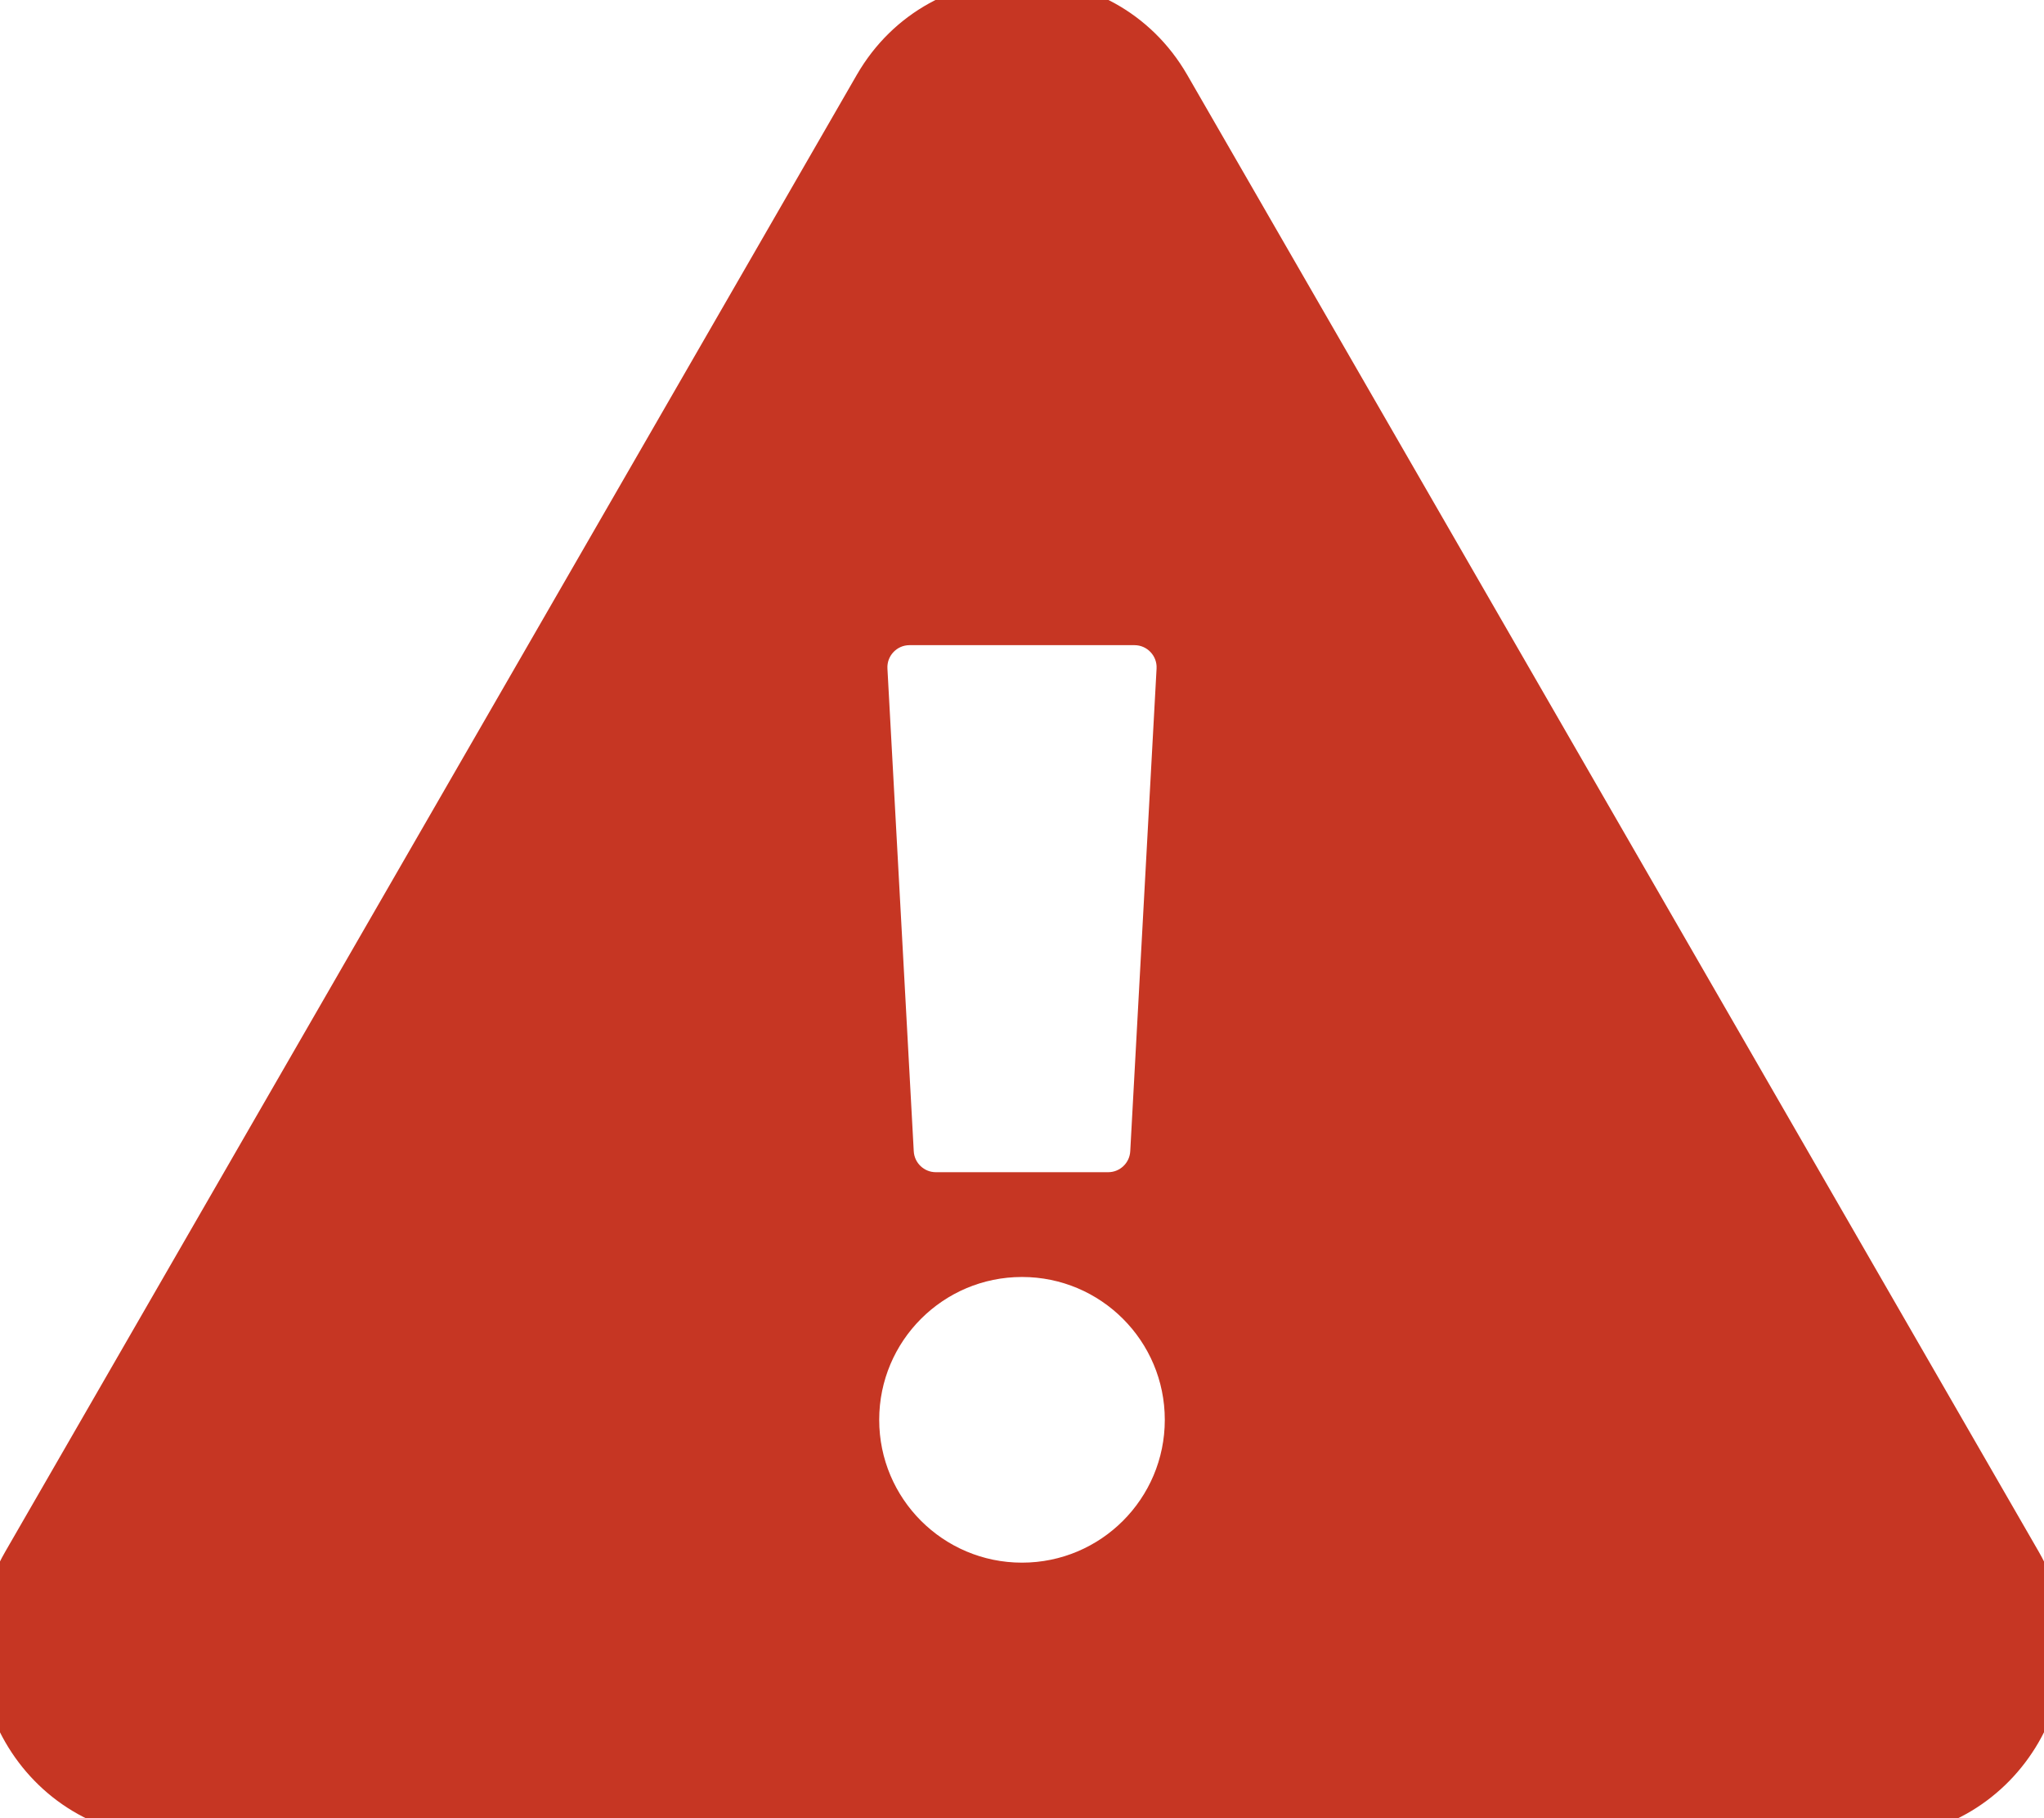
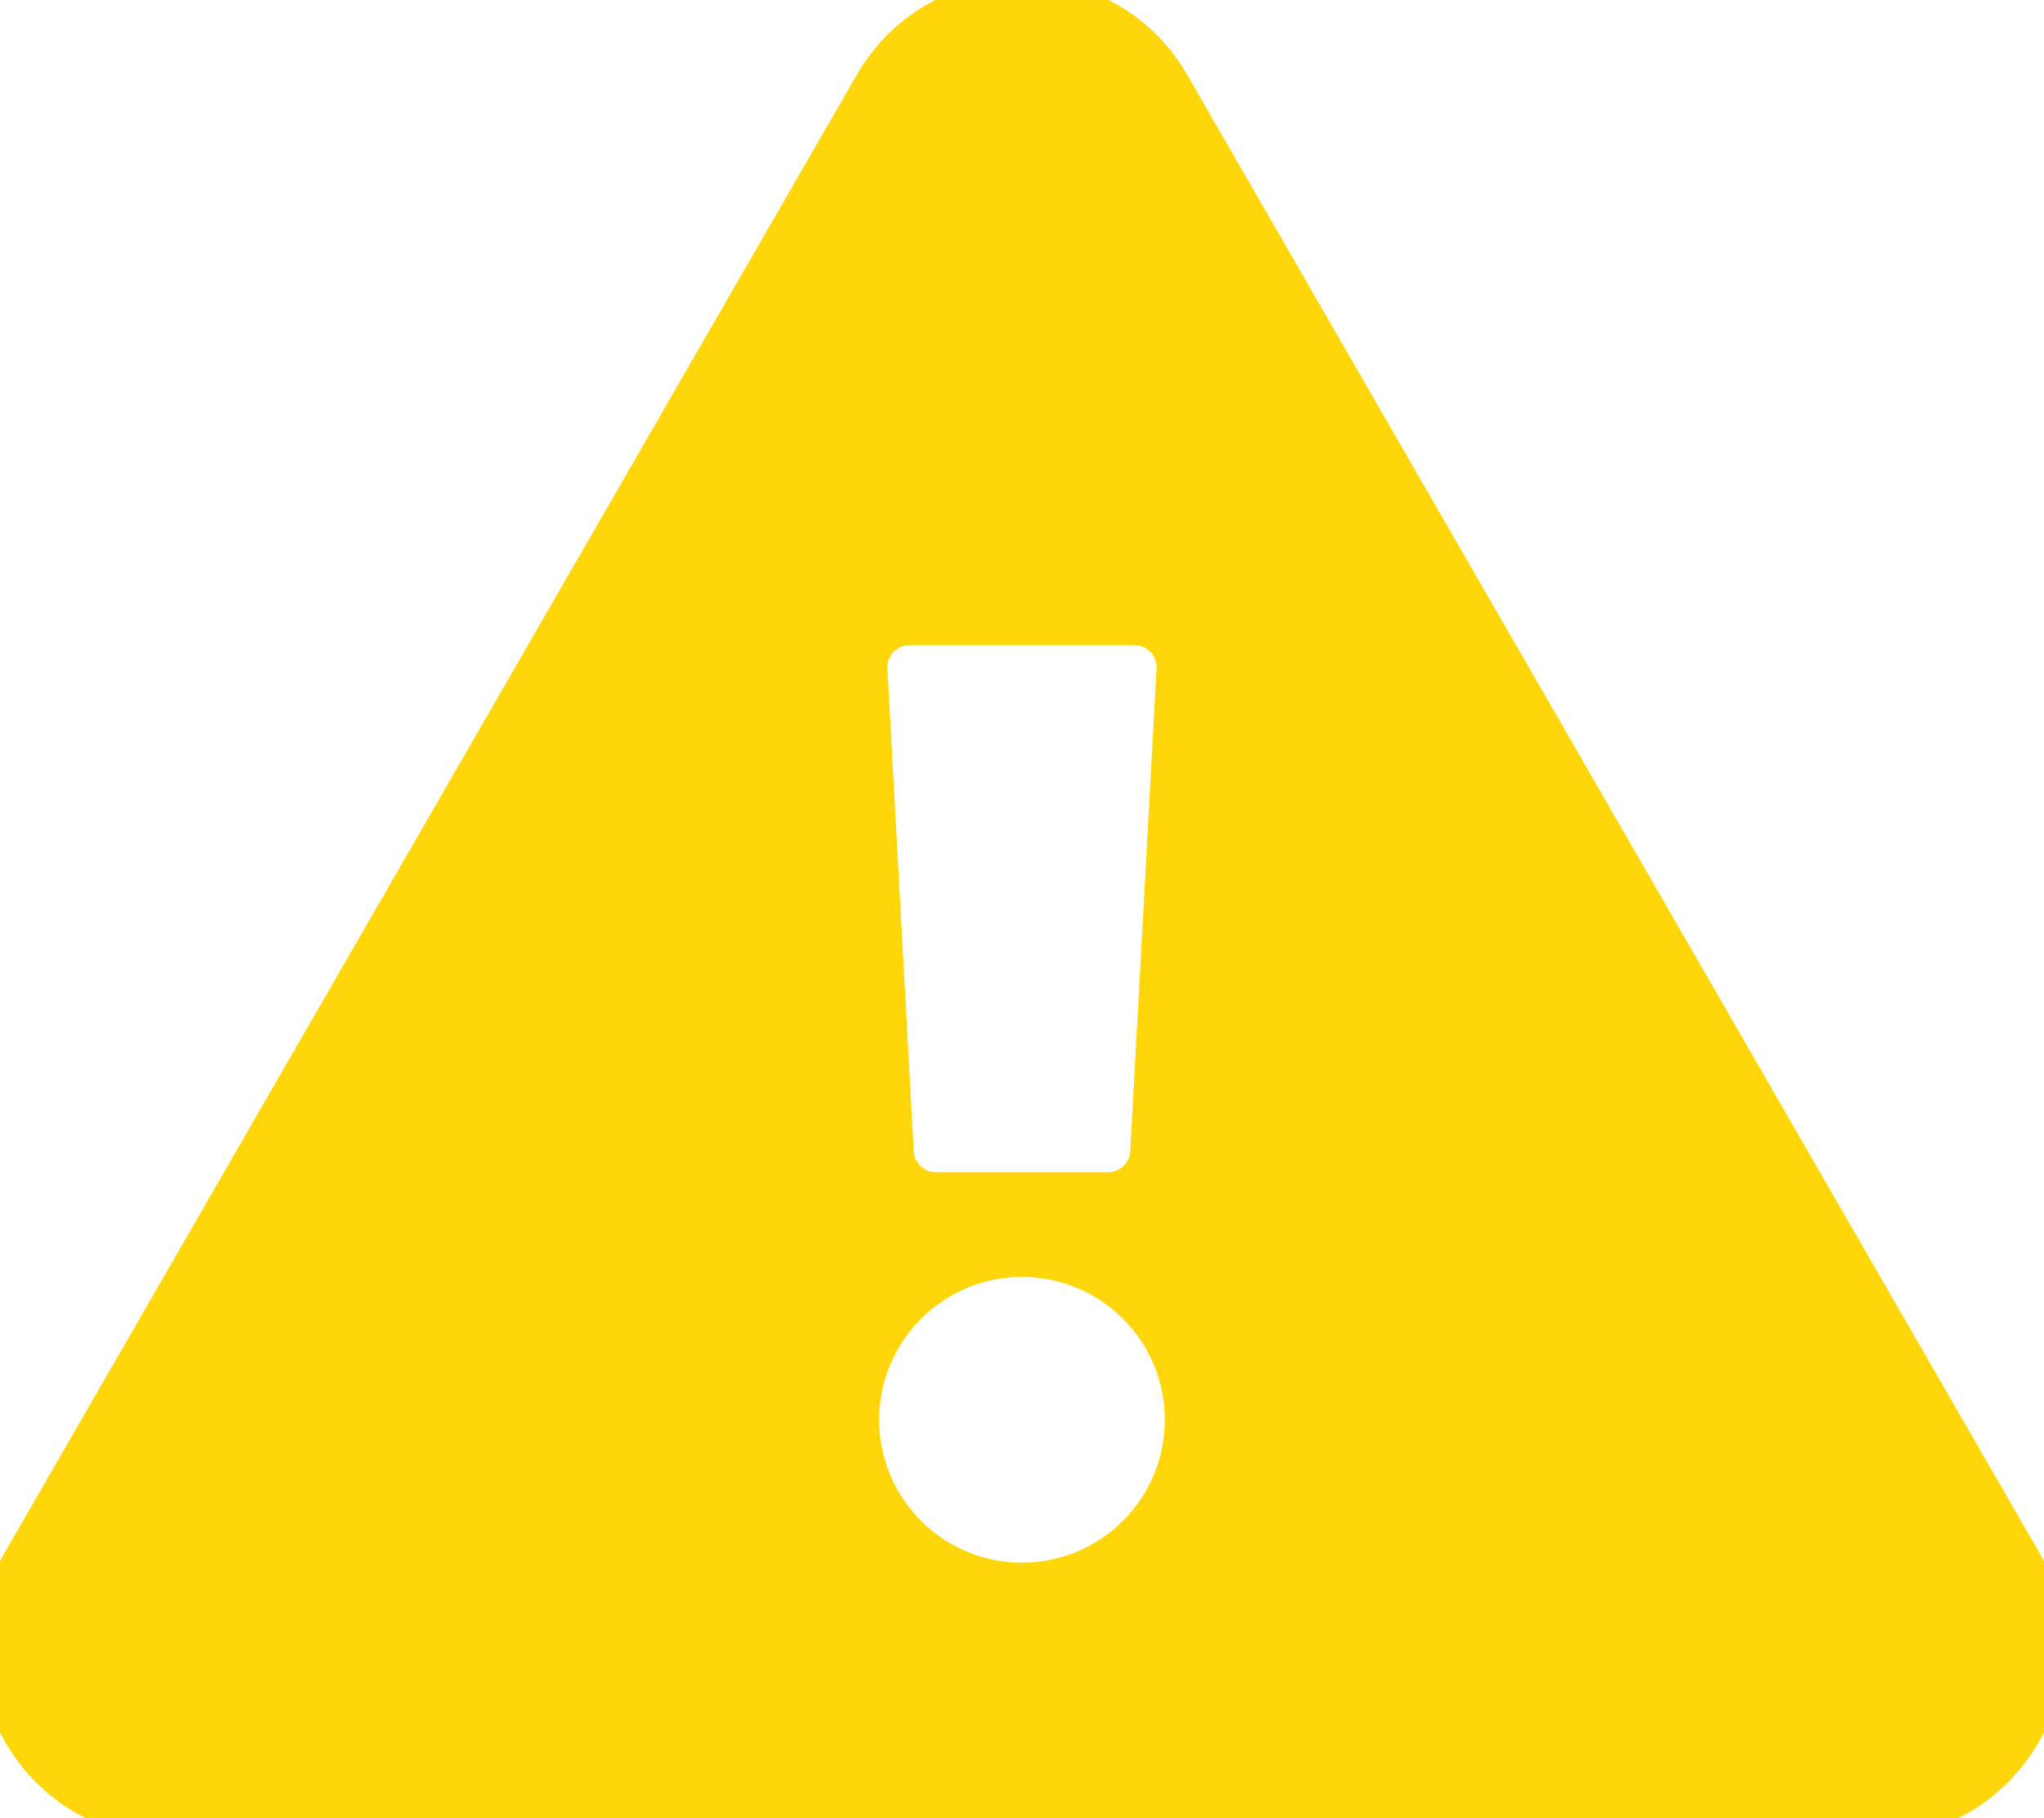
<svg xmlns="http://www.w3.org/2000/svg" aria-hidden="true" focusable="false" data-prefix="fas" data-icon="exclamation-triangle" class="svg-inline--fa fa-exclamation-triangle fa-w-18" role="img" viewBox="0 0 576 512">
-   <path fill="#C63623" d="M569.517 440.013C587.975 472.007 564.806 512 527.94 512H48.054c-36.937 0-59.999-40.055-41.577-71.987L246.423 23.985c18.467-32.009 64.72-31.951 83.154 0l239.94 416.028zM288 354c-25.405 0-46 20.595-46 46s20.595 46 46 46 46-20.595 46-46-20.595-46-46-46zm-43.673-165.346l7.418 136c.347 6.364 5.609 11.346 11.982 11.346h48.546c6.373 0 11.635-4.982 11.982-11.346l7.418-136c.375-6.874-5.098-12.654-11.982-12.654h-63.383c-6.884 0-12.356 5.78-11.981 12.654z" stroke="#C63623" stroke-width="11.52" />
+   <path fill="#FFD60A" d="M569.517 440.013C587.975 472.007 564.806 512 527.94 512H48.054c-36.937 0-59.999-40.055-41.577-71.987L246.423 23.985c18.467-32.009 64.72-31.951 83.154 0l239.94 416.028zM288 354c-25.405 0-46 20.595-46 46s20.595 46 46 46 46-20.595 46-46-20.595-46-46-46zm-43.673-165.346l7.418 136c.347 6.364 5.609 11.346 11.982 11.346h48.546c6.373 0 11.635-4.982 11.982-11.346l7.418-136c.375-6.874-5.098-12.654-11.982-12.654h-63.383c-6.884 0-12.356 5.78-11.981 12.654z" stroke="#FFD60A" stroke-width="11.52" />
</svg>
